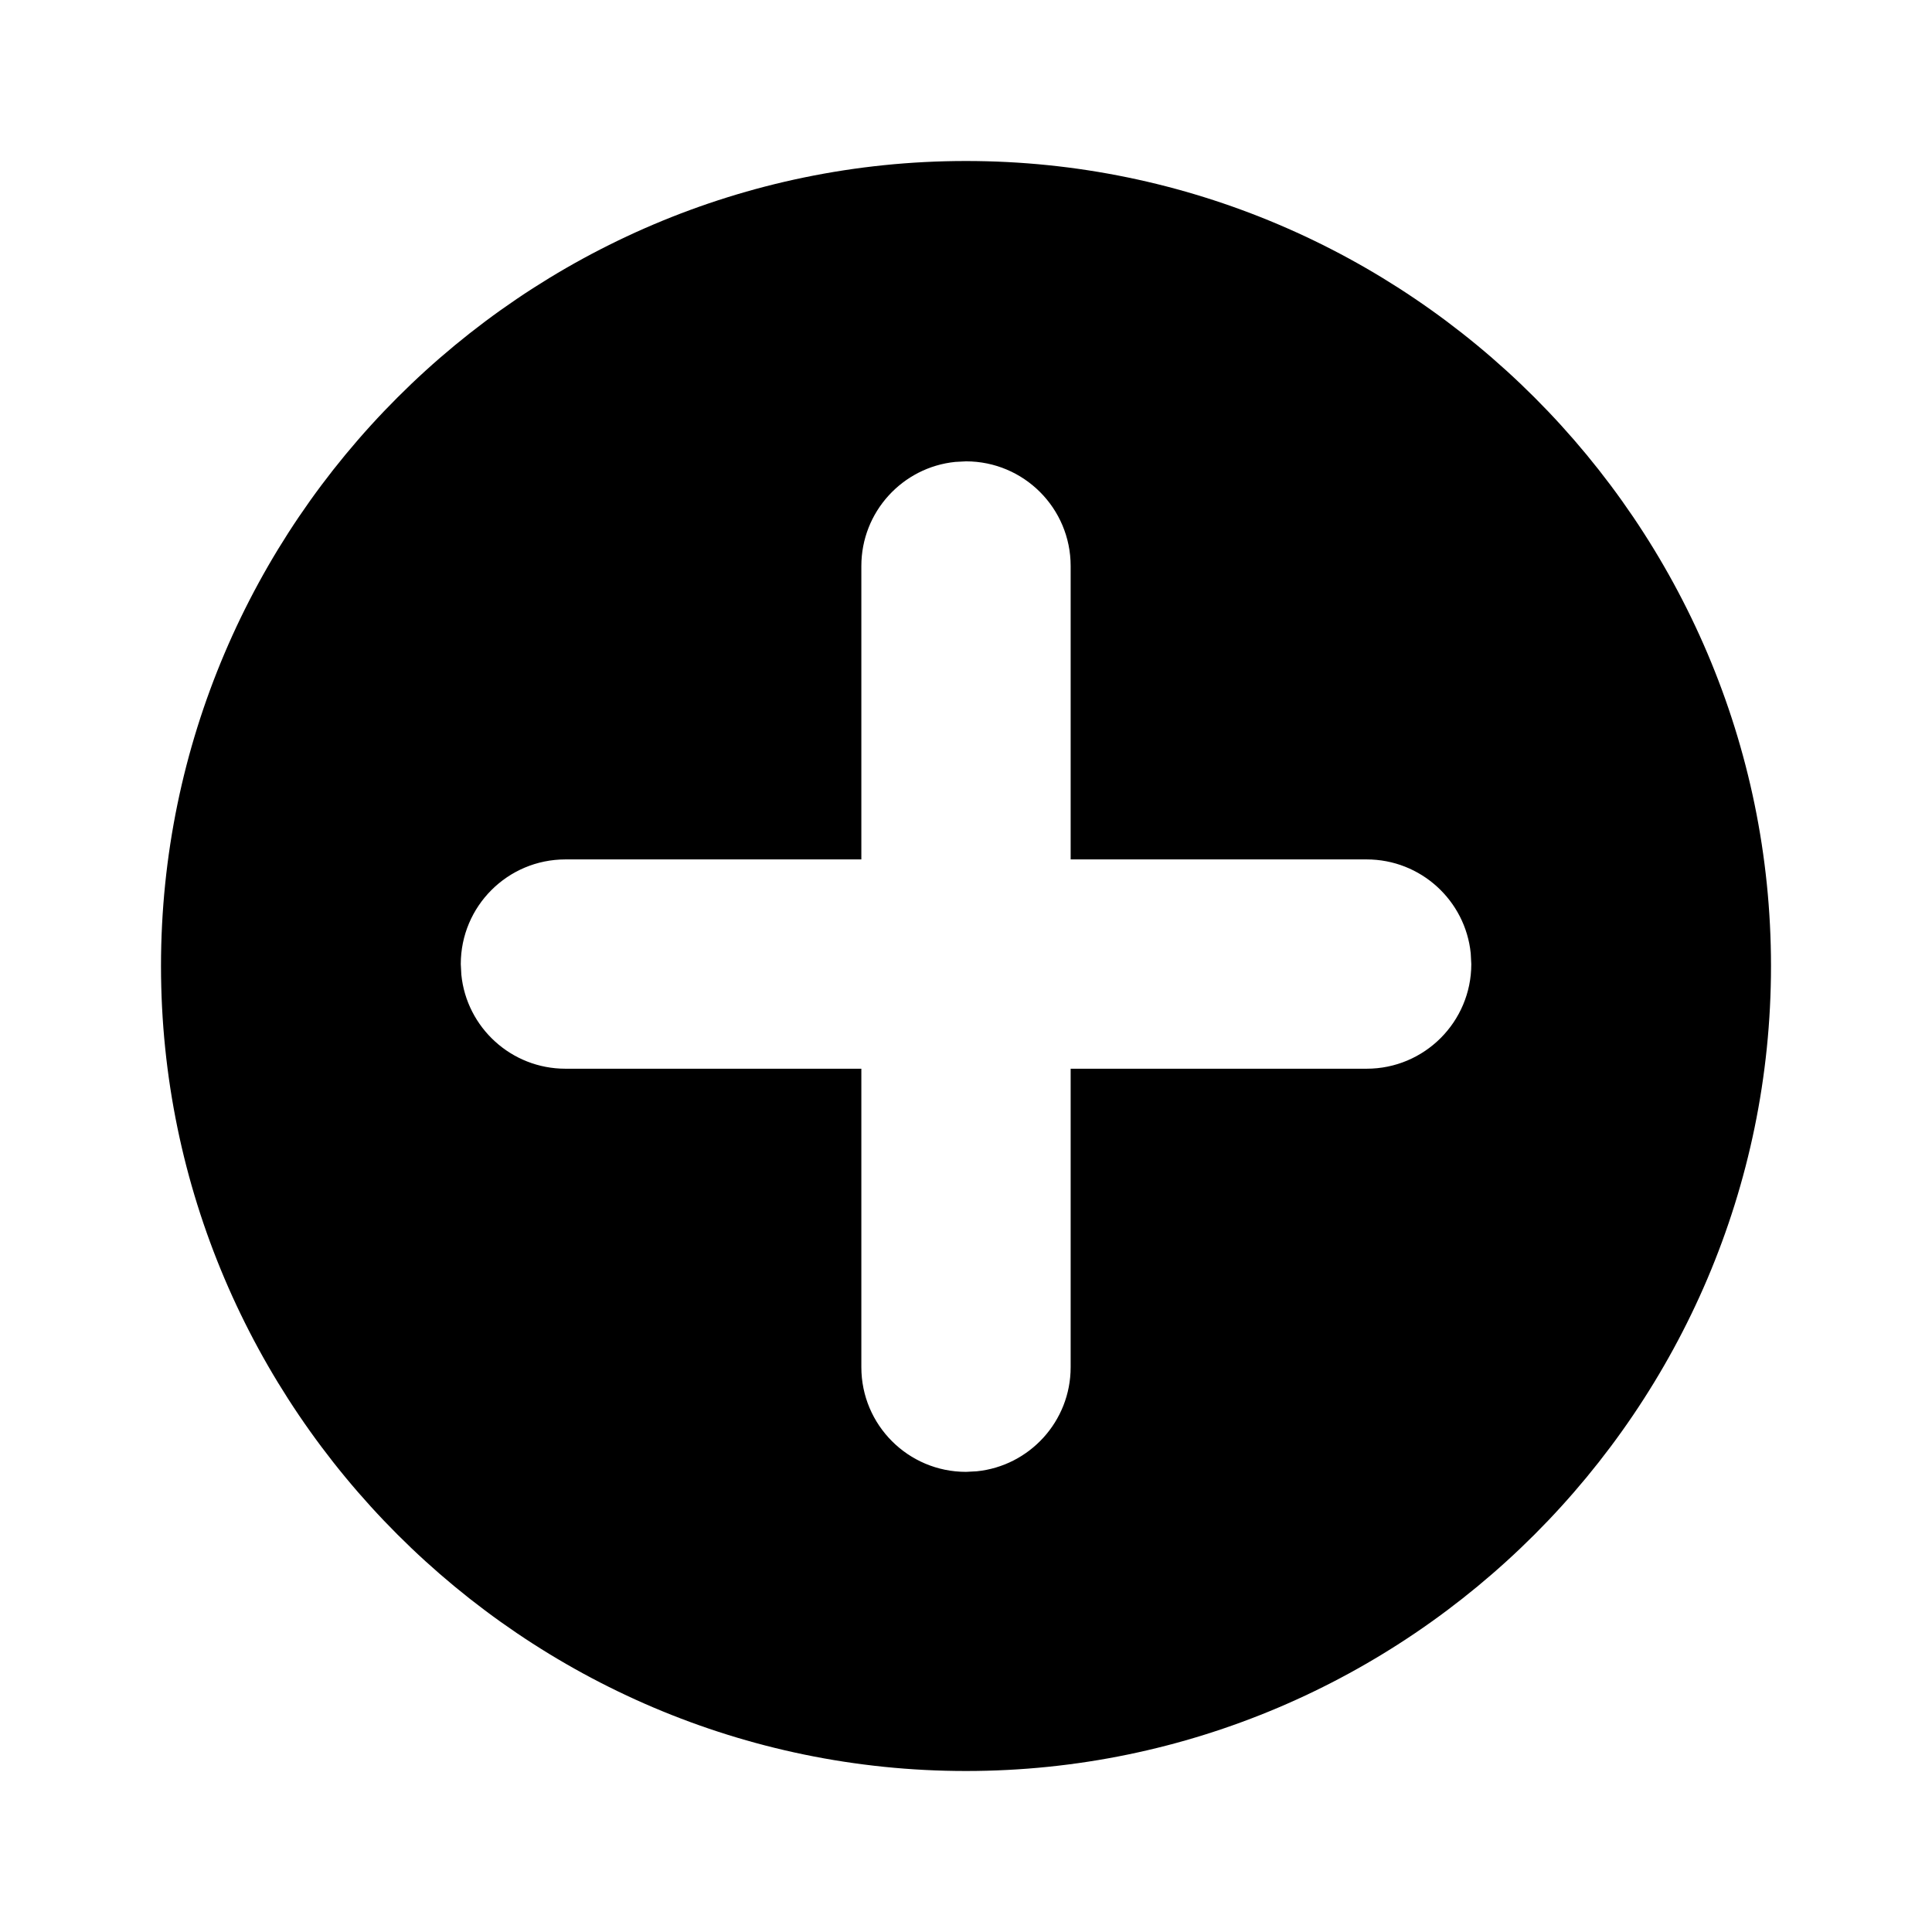
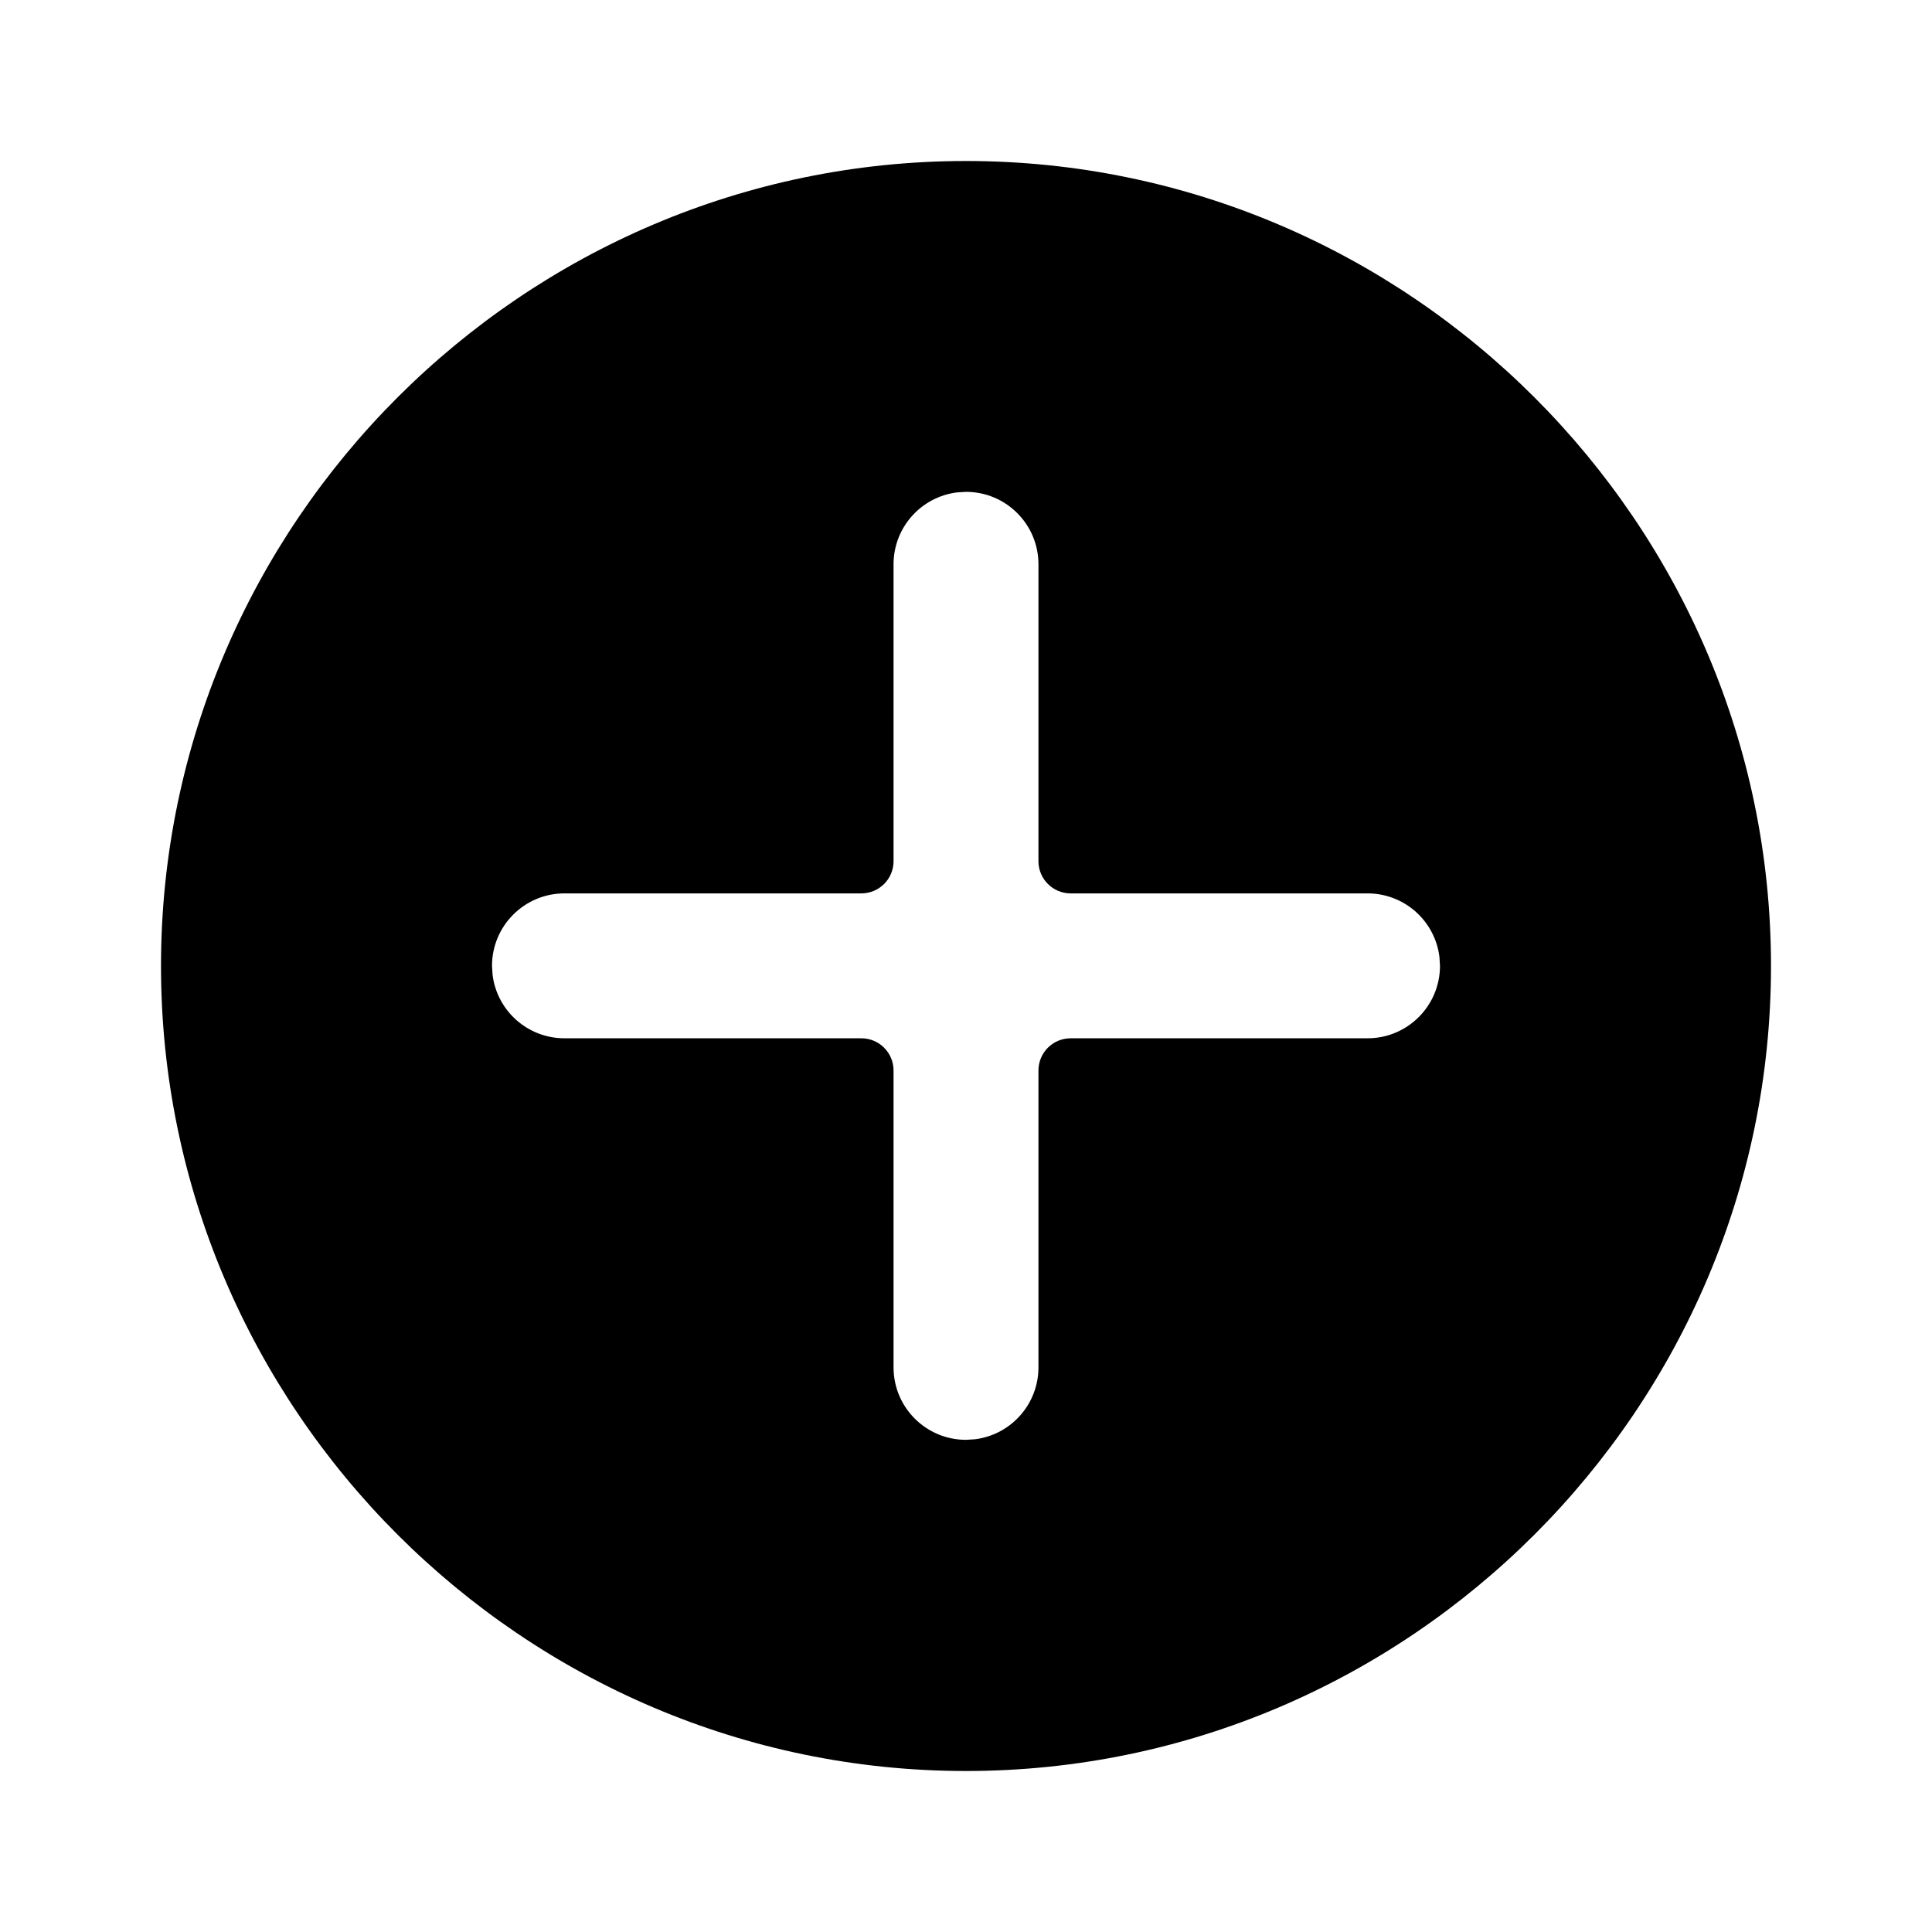
<svg xmlns="http://www.w3.org/2000/svg" width="24" height="24" viewBox="0 0 24 24">
-   <path d="M12 5.731c.718 0 1.3.582 1.3 1.3l-0 3.645 3.677 0c.673 0 1.227.512 1.293 1.167l.007.133c0 .718-.582 1.3-1.3 1.3l-3.677-0.0 0 3.708c0 .673-.512 1.227-1.167 1.293L12 18.284c-.718 0-1.3-.582-1.3-1.3l-0-3.708-3.676 0c-.673 0-1.227-.512-1.293-1.167l-.007-.133c0-.718.582-1.3 1.3-1.3l3.676-0.0 0-3.645c0-.673.512-1.227 1.167-1.293L12 5.731zM12 2C6.5 2 2 6.5 2 12s4.5 10 10 10 10-4.5 10-10S17.5 2 12 2" />
+   <path d="M12 2c5.5 0 10 4.5 10 10s-4.5 10-10 10S2 17.5 2 12 6.5 2 12 2zm0 4.11l-.113.007a.9.9 0 0 0-.787.893v3.688a.4.4 0 0 1-.4.4H7.012a.9.9 0 0 0-.9.9l.007.113a.9.9 0 0 0 .893.787H10.7a.4.4 0 0 1 .4.4v3.688a.9.9 0 0 0 .9.9l.113-.007a.9.9 0 0 0 .787-.893v-3.688a.4.4 0 0 1 .4-.4h3.688a.9.9 0 0 0 .9-.9l-.007-.113a.9.9 0 0 0-.893-.787L13.3 11.098a.4.4 0 0 1-.4-.4V7.01a.9.9 0 0 0-.9-.9z" />
</svg>
